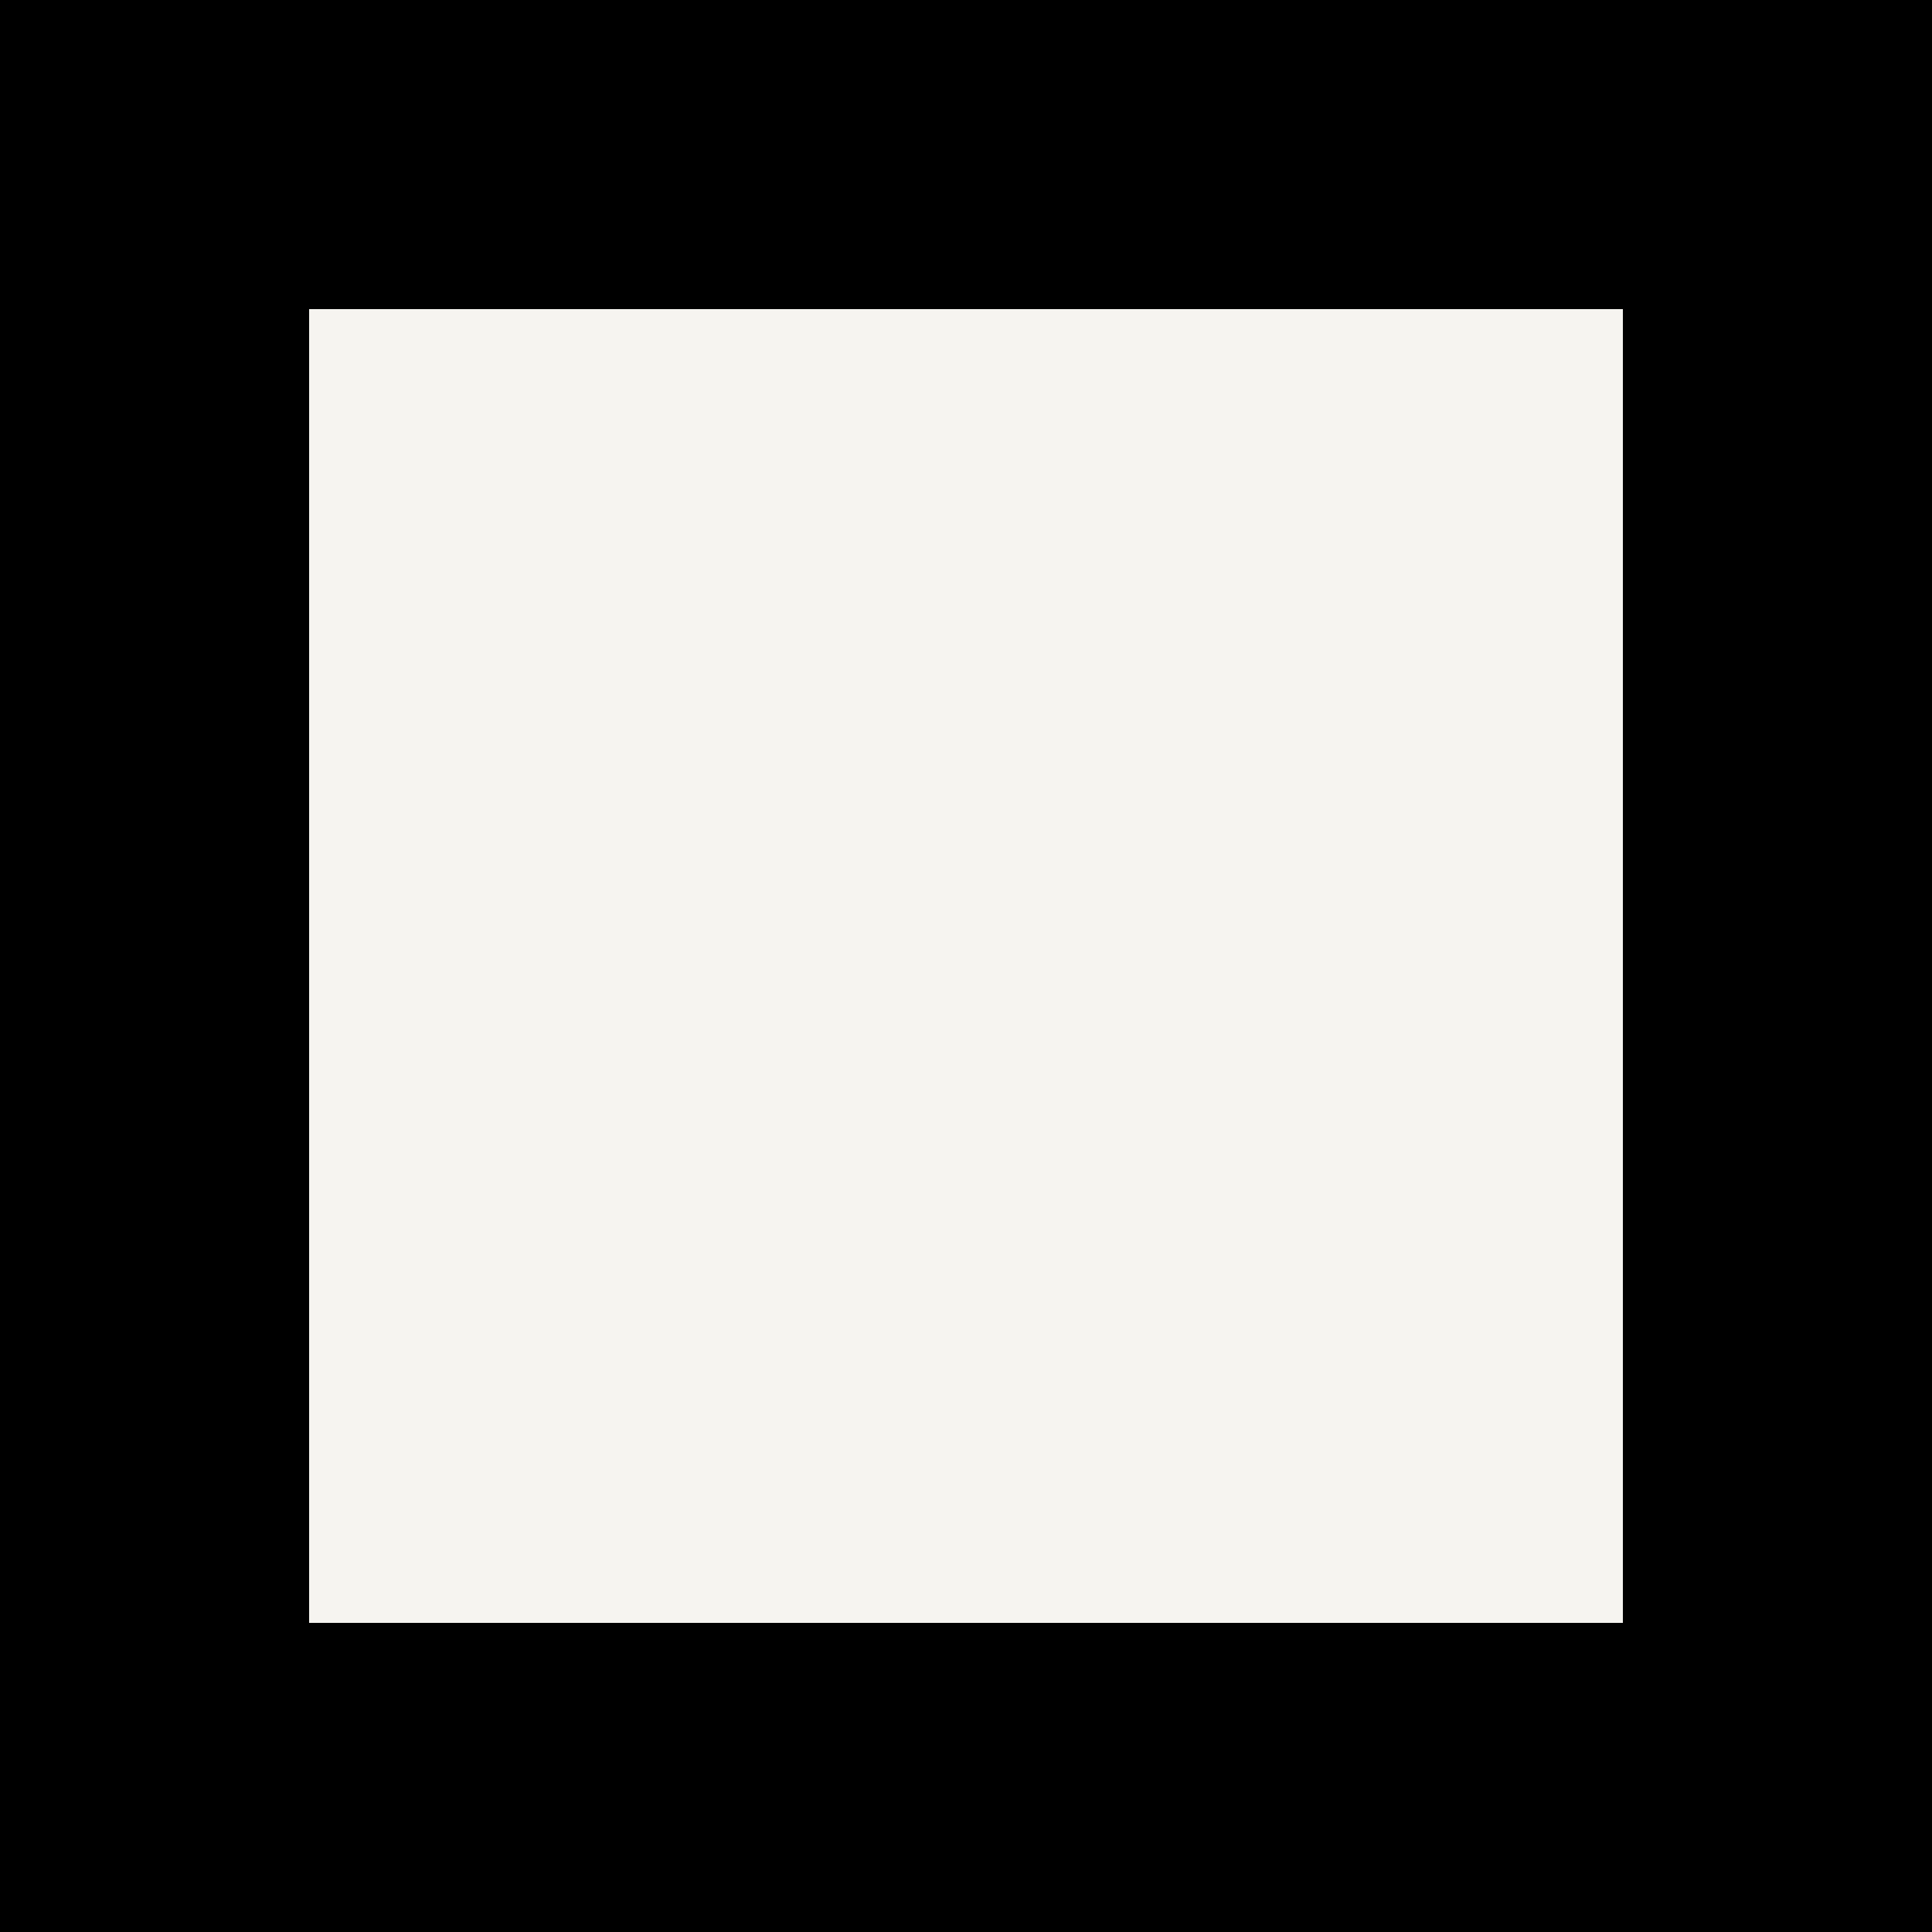
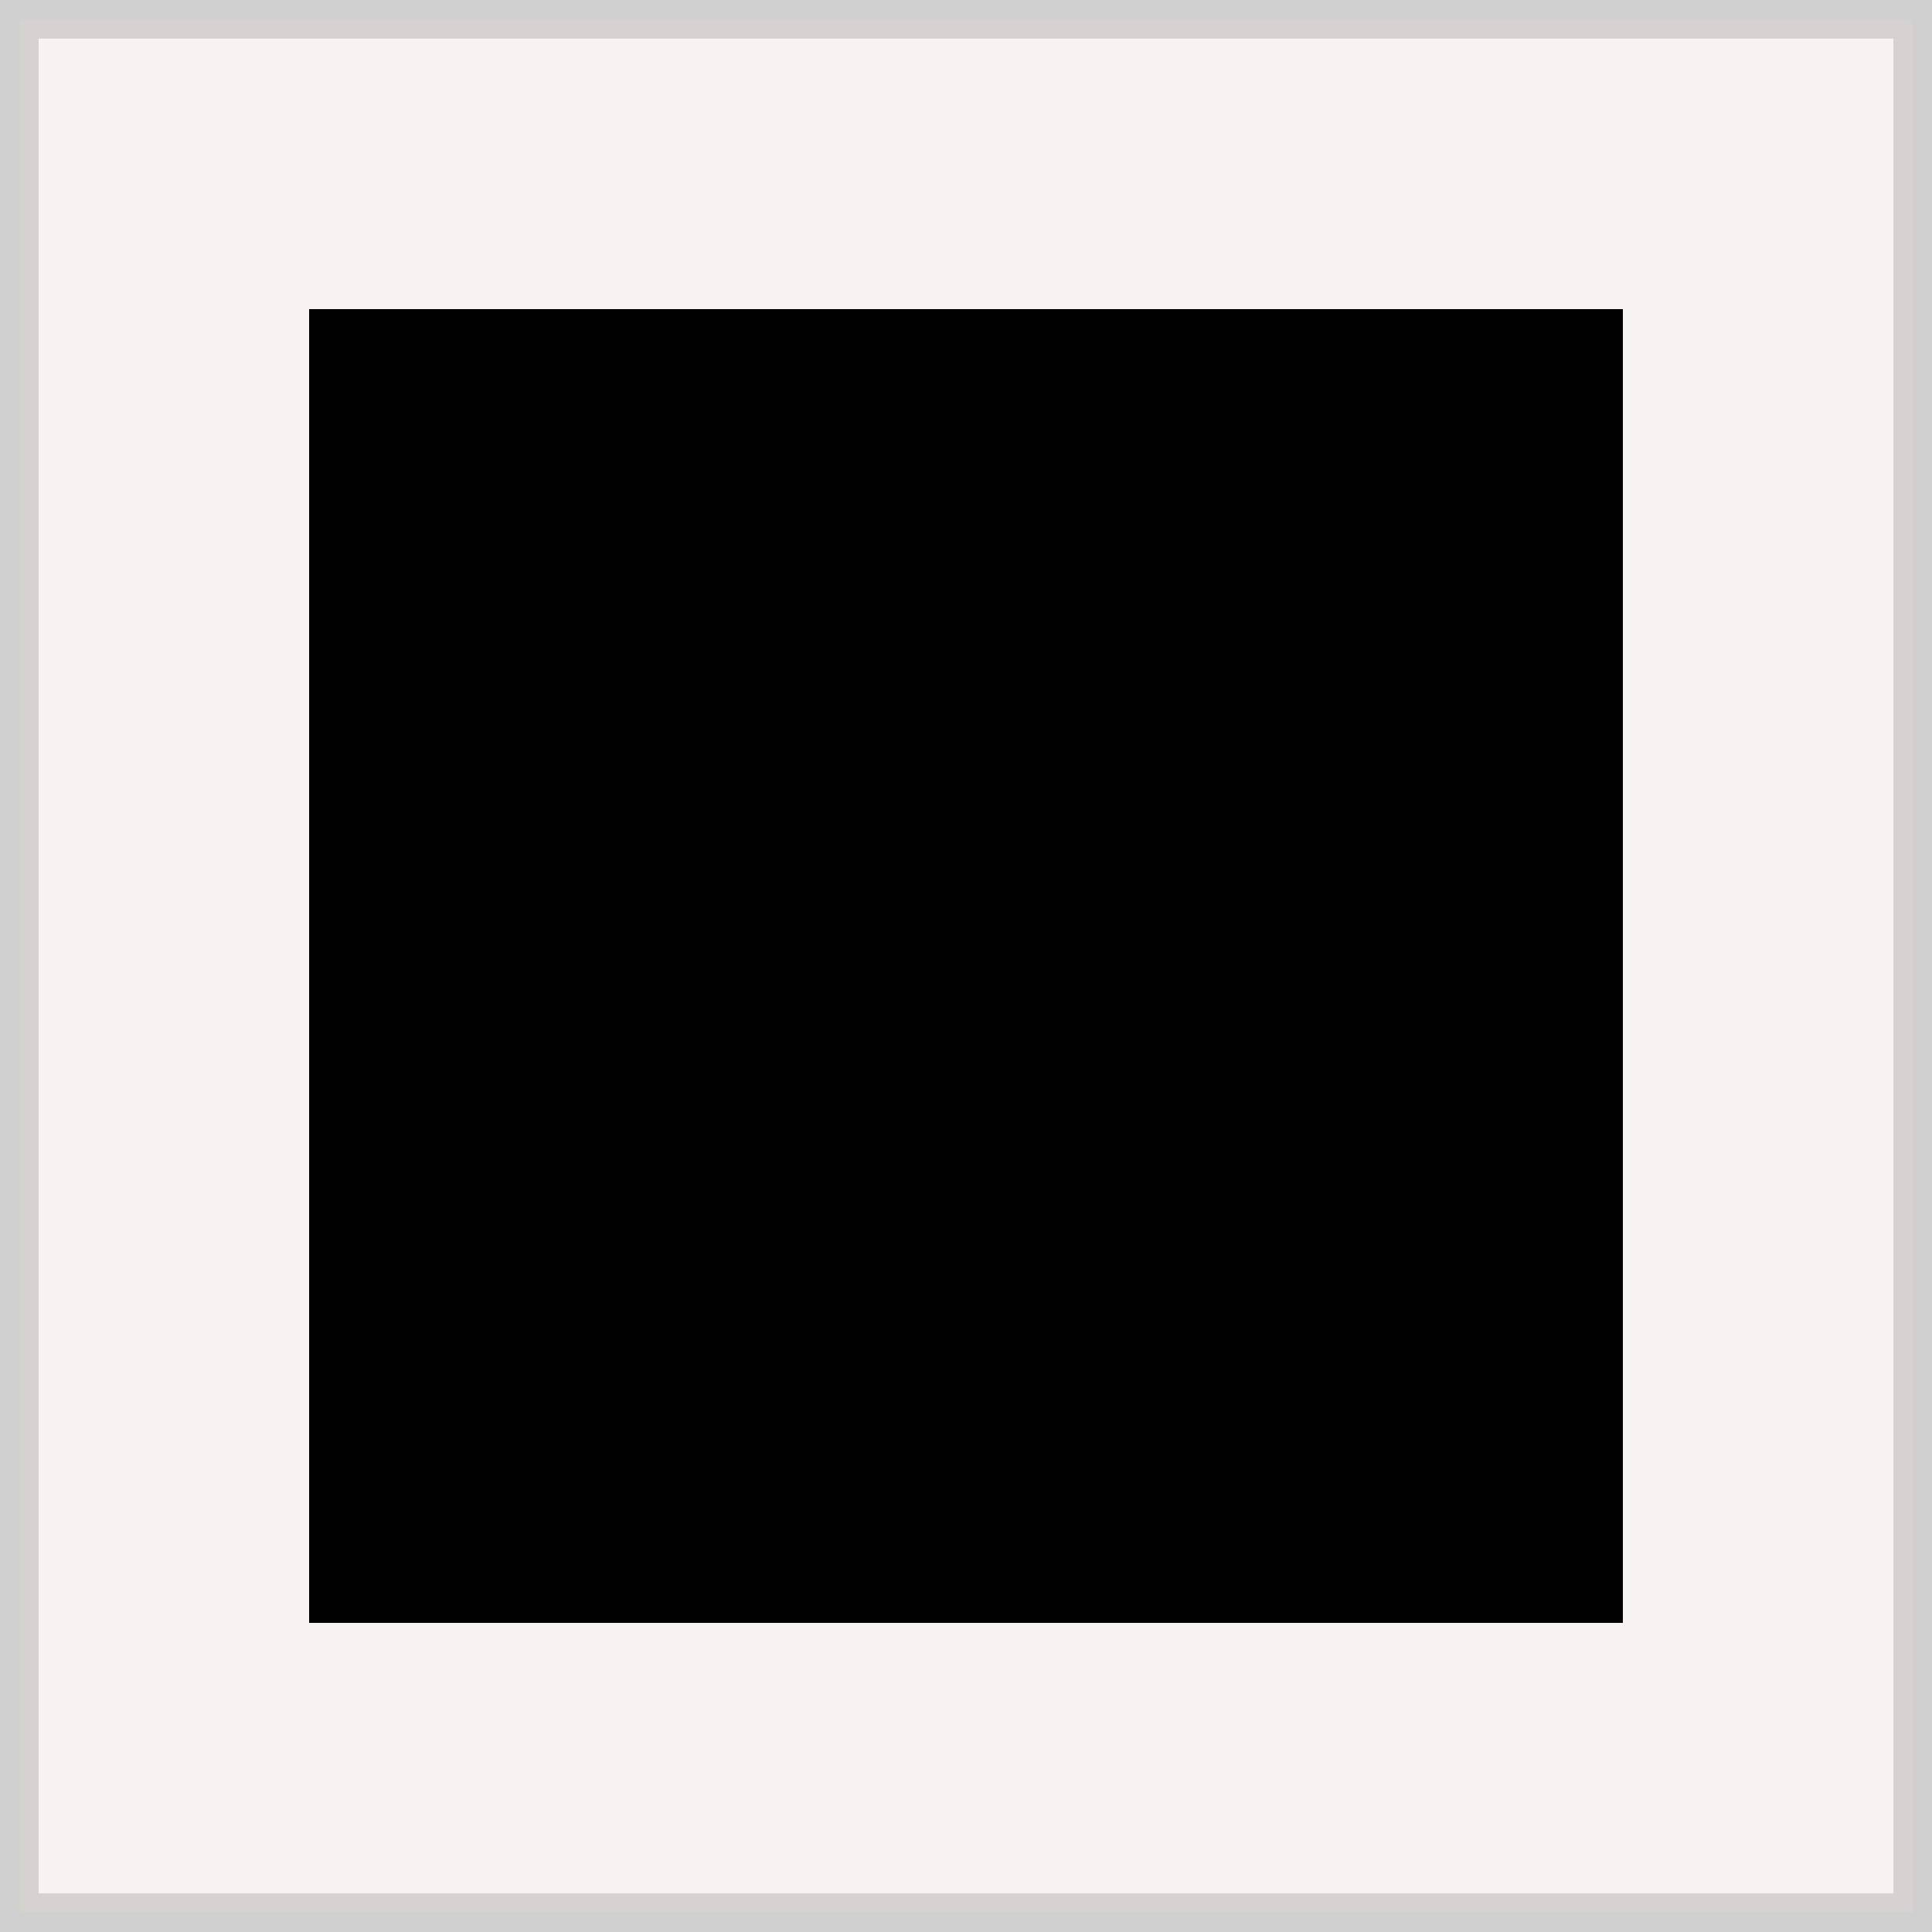
<svg xmlns="http://www.w3.org/2000/svg" viewBox="0 0 100 100">
-   <style>
-     .outer { fill: #000000; }
-     .inner { fill: #F6F4F0; }
-     @media (prefers-color-scheme: light) {
-       .outer { fill: #18181b; }
-       .inner { fill: #ffffff; }
-     }
-   </style>
-   <rect class="outer" x="0" y="0" width="100" height="100" />
-   <rect class="inner" x="16" y="16" width="68" height="68" />
+   <rect x="1" y="1" width="98" height="98" fill="#F6F4F0" stroke="rgba(0, 0, 0, 0.14)" stroke-width="2" />
+   <rect x="16" y="16" width="68" height="68" fill="#000000" />
</svg>
